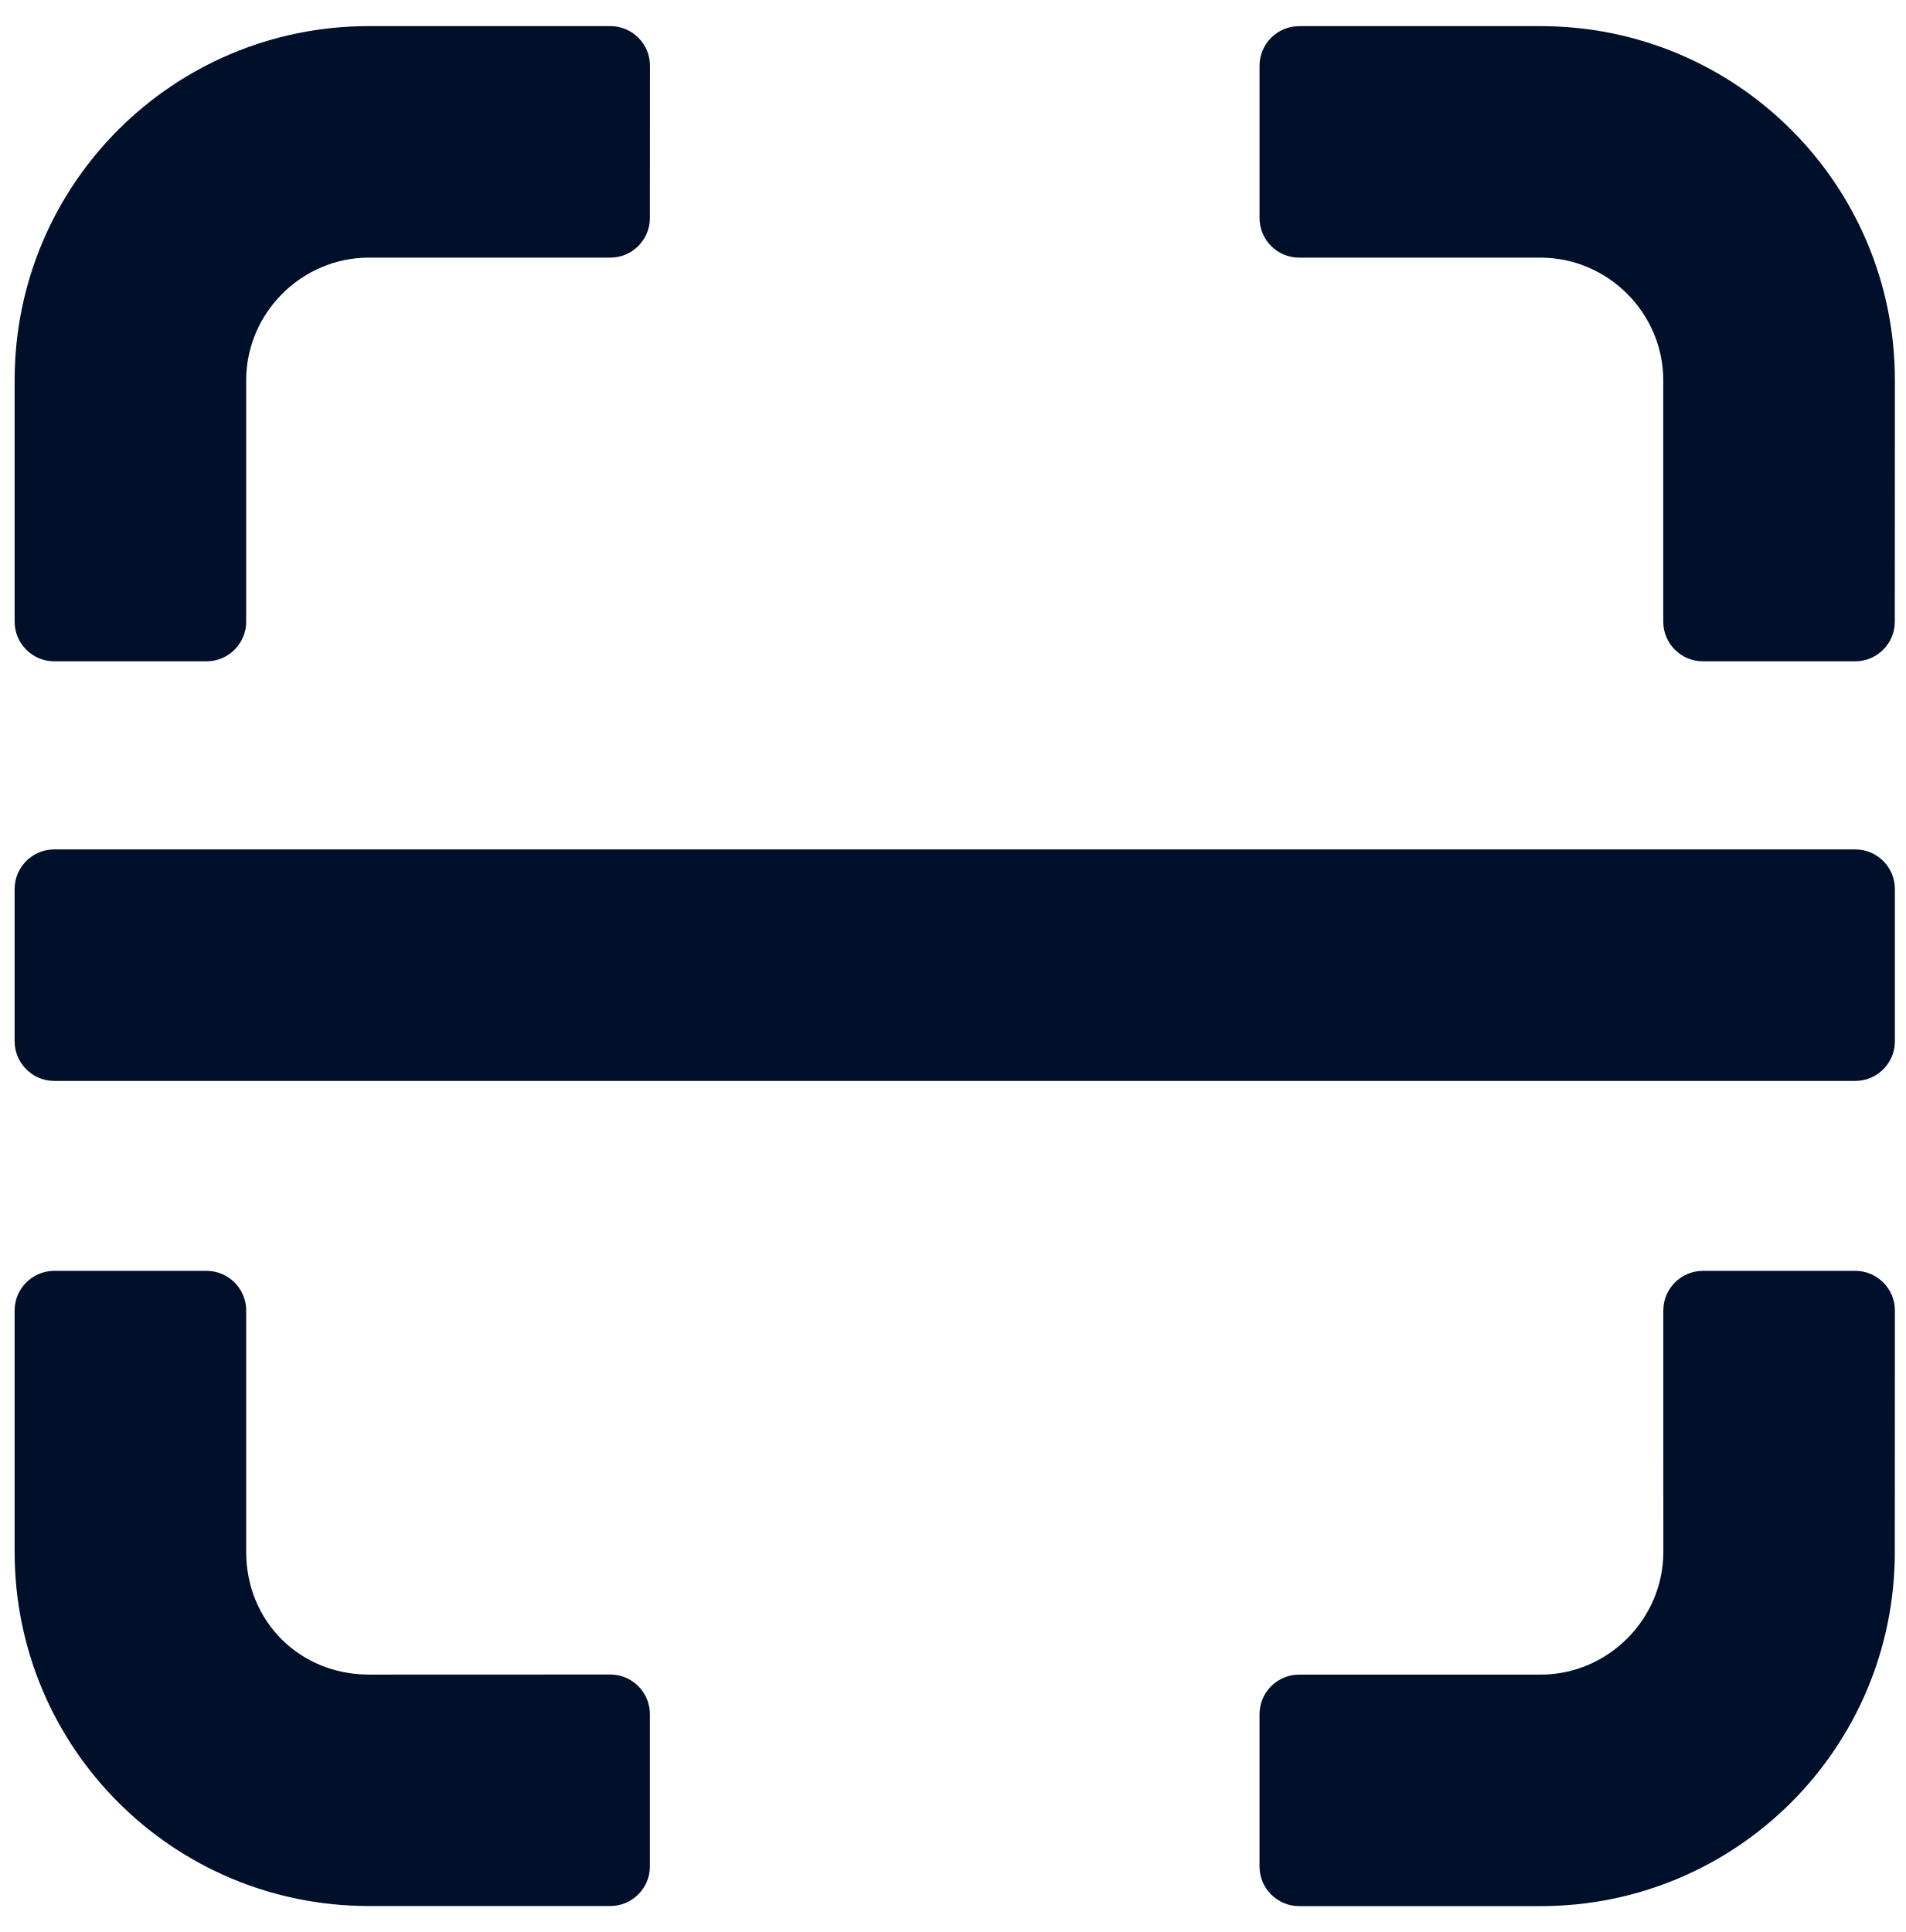
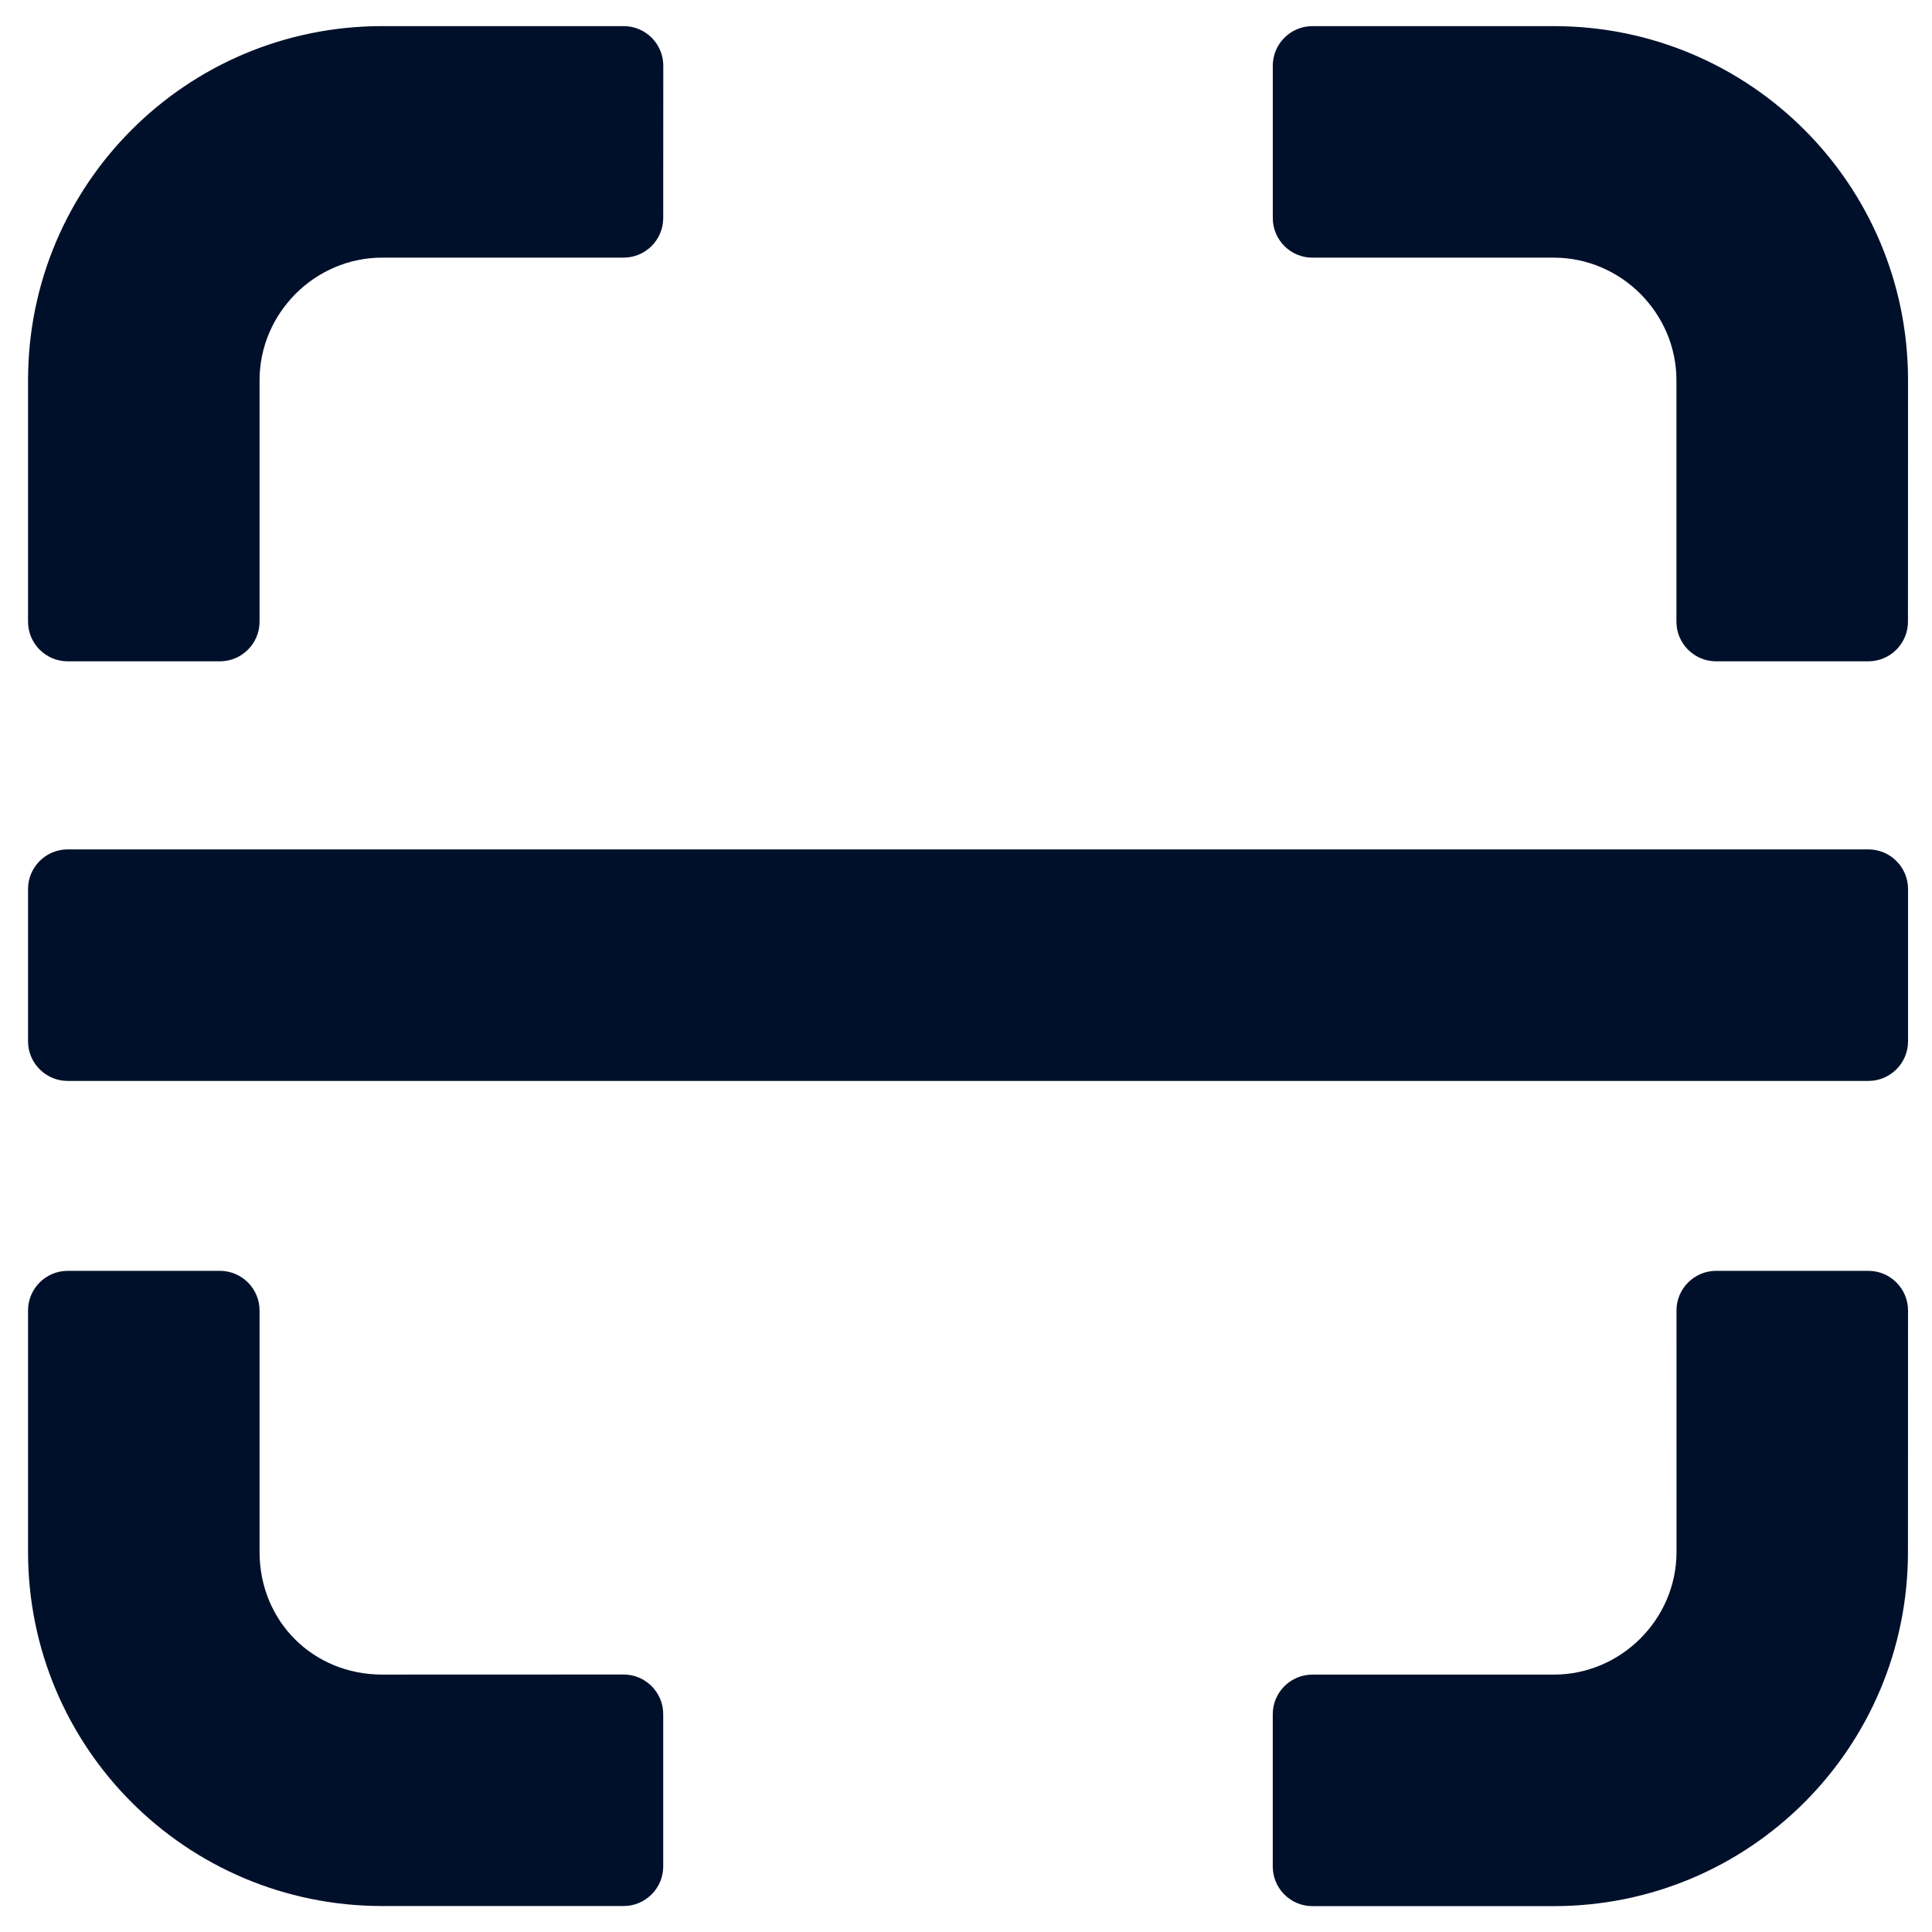
- <svg xmlns="http://www.w3.org/2000/svg" width="71" height="72" viewBox="0 0 71 72" fill="none">
+ <svg xmlns="http://www.w3.org/2000/svg" width="48" height="48" viewBox="0 0 71 72" fill="none">
  <path d="M9.173 14.173C9.173 11.667 11.238 9.601 13.745 9.601H22.741C23.554 9.601 24.216 8.939 24.216 8.126L24.219 2.448C24.219 1.636 23.557 0.973 22.744 0.973H13.745C6.445 0.973 0.545 6.873 0.545 14.173V23.169C0.545 23.982 1.208 24.645 2.02 24.645H7.698C8.51 24.645 9.173 23.982 9.173 23.169L9.173 14.173Z" fill="#00102B" />
  <path d="M57.407 0.974H48.408C47.595 0.974 46.933 1.636 46.933 2.449V8.127C46.933 8.939 47.595 9.602 48.408 9.602H57.404C59.911 9.602 61.976 11.667 61.976 14.174V23.17C61.976 23.983 62.639 24.645 63.451 24.645H69.129C69.942 24.645 70.604 23.983 70.604 23.17L70.607 14.174C70.607 6.873 64.707 0.974 57.407 0.974L57.407 0.974Z" fill="#00102B" />
  <path d="M61.979 57.836C61.979 60.342 59.913 62.408 57.407 62.408H48.407C47.595 62.408 46.932 63.07 46.932 63.883V69.561C46.932 70.373 47.595 71.036 48.407 71.036H57.404C64.704 71.036 70.604 65.136 70.604 57.836L70.607 48.836C70.607 48.024 69.944 47.361 69.132 47.361H63.453C62.641 47.361 61.978 48.024 61.978 48.836L61.979 57.836Z" fill="#00102B" />
  <path d="M9.173 57.836V48.836C9.173 48.024 8.51 47.361 7.698 47.361H2.02C1.207 47.361 0.545 48.024 0.545 48.836V57.833C0.545 65.133 6.445 71.032 13.745 71.032H22.741C23.554 71.032 24.216 70.37 24.216 69.558V63.879C24.216 63.067 23.553 62.404 22.741 62.404L13.745 62.407C11.163 62.407 9.173 60.417 9.173 57.835L9.173 57.836Z" fill="#00102B" />
  <path d="M2.02 40.283H69.132C69.944 40.283 70.607 39.62 70.607 38.808V33.13C70.607 32.317 69.944 31.655 69.132 31.655H2.02C1.207 31.655 0.545 32.317 0.545 33.13V38.808C0.545 39.617 1.208 40.283 2.02 40.283Z" fill="#00102B" />
</svg>
